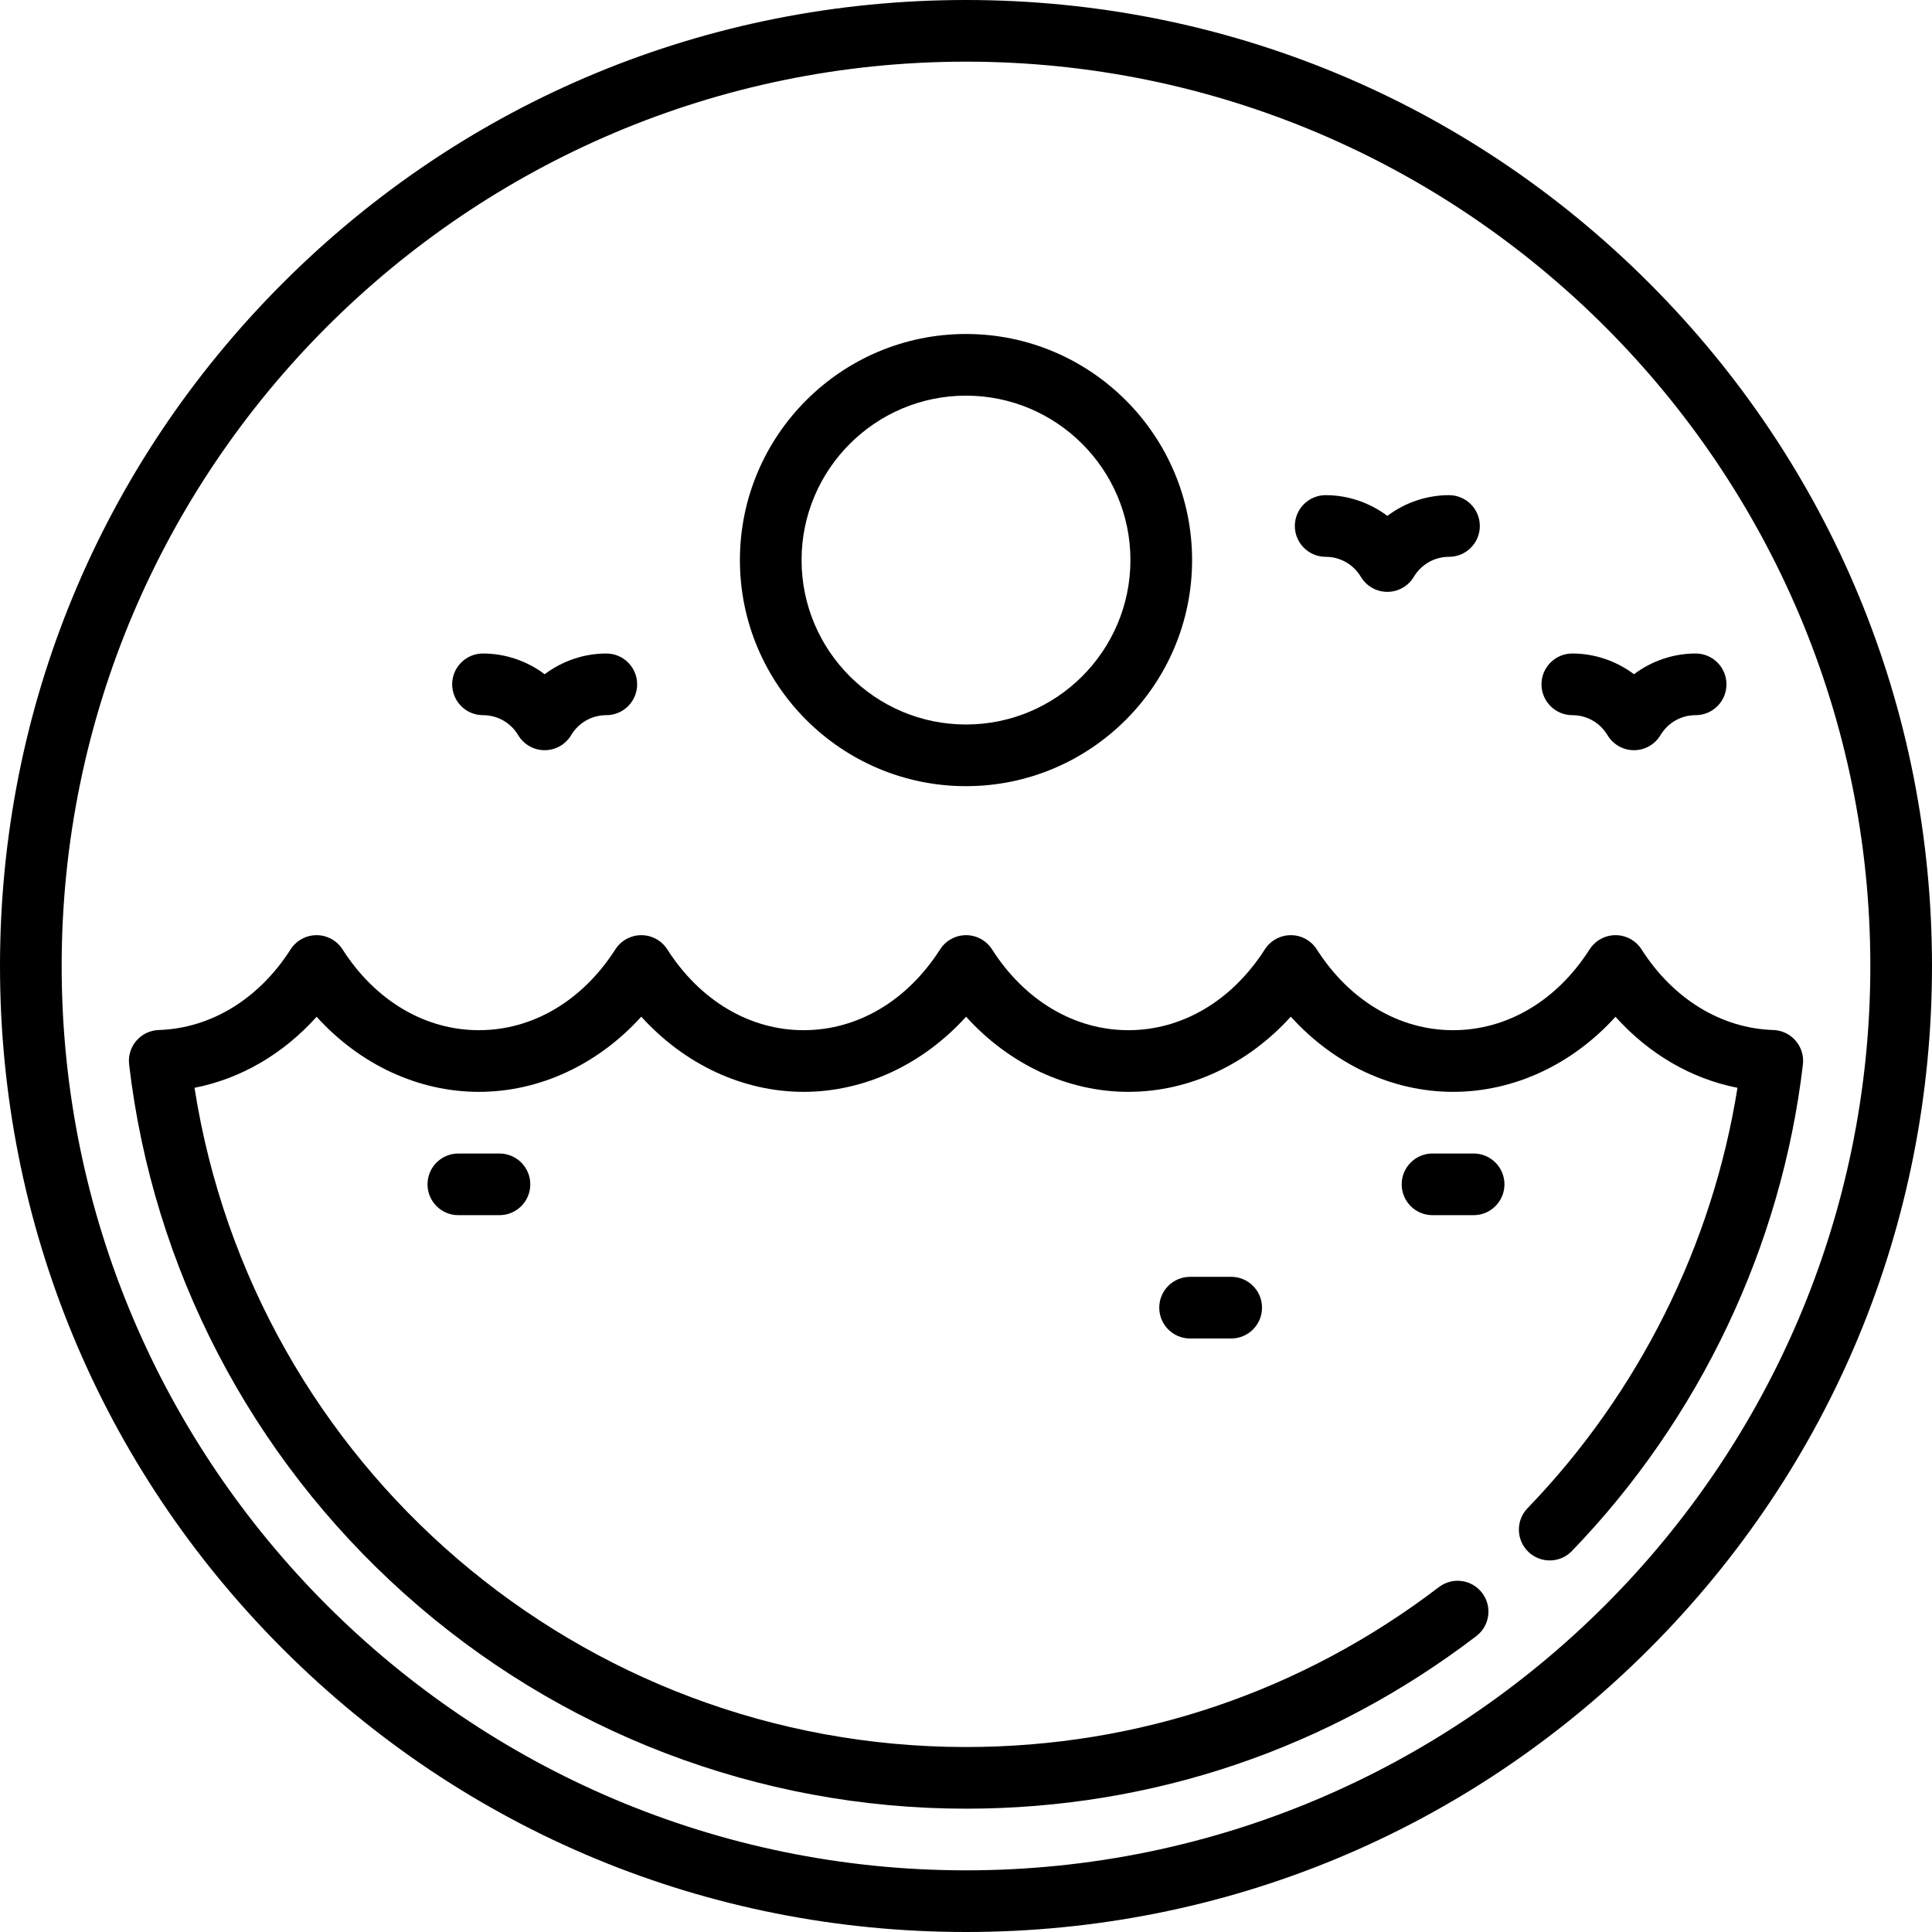
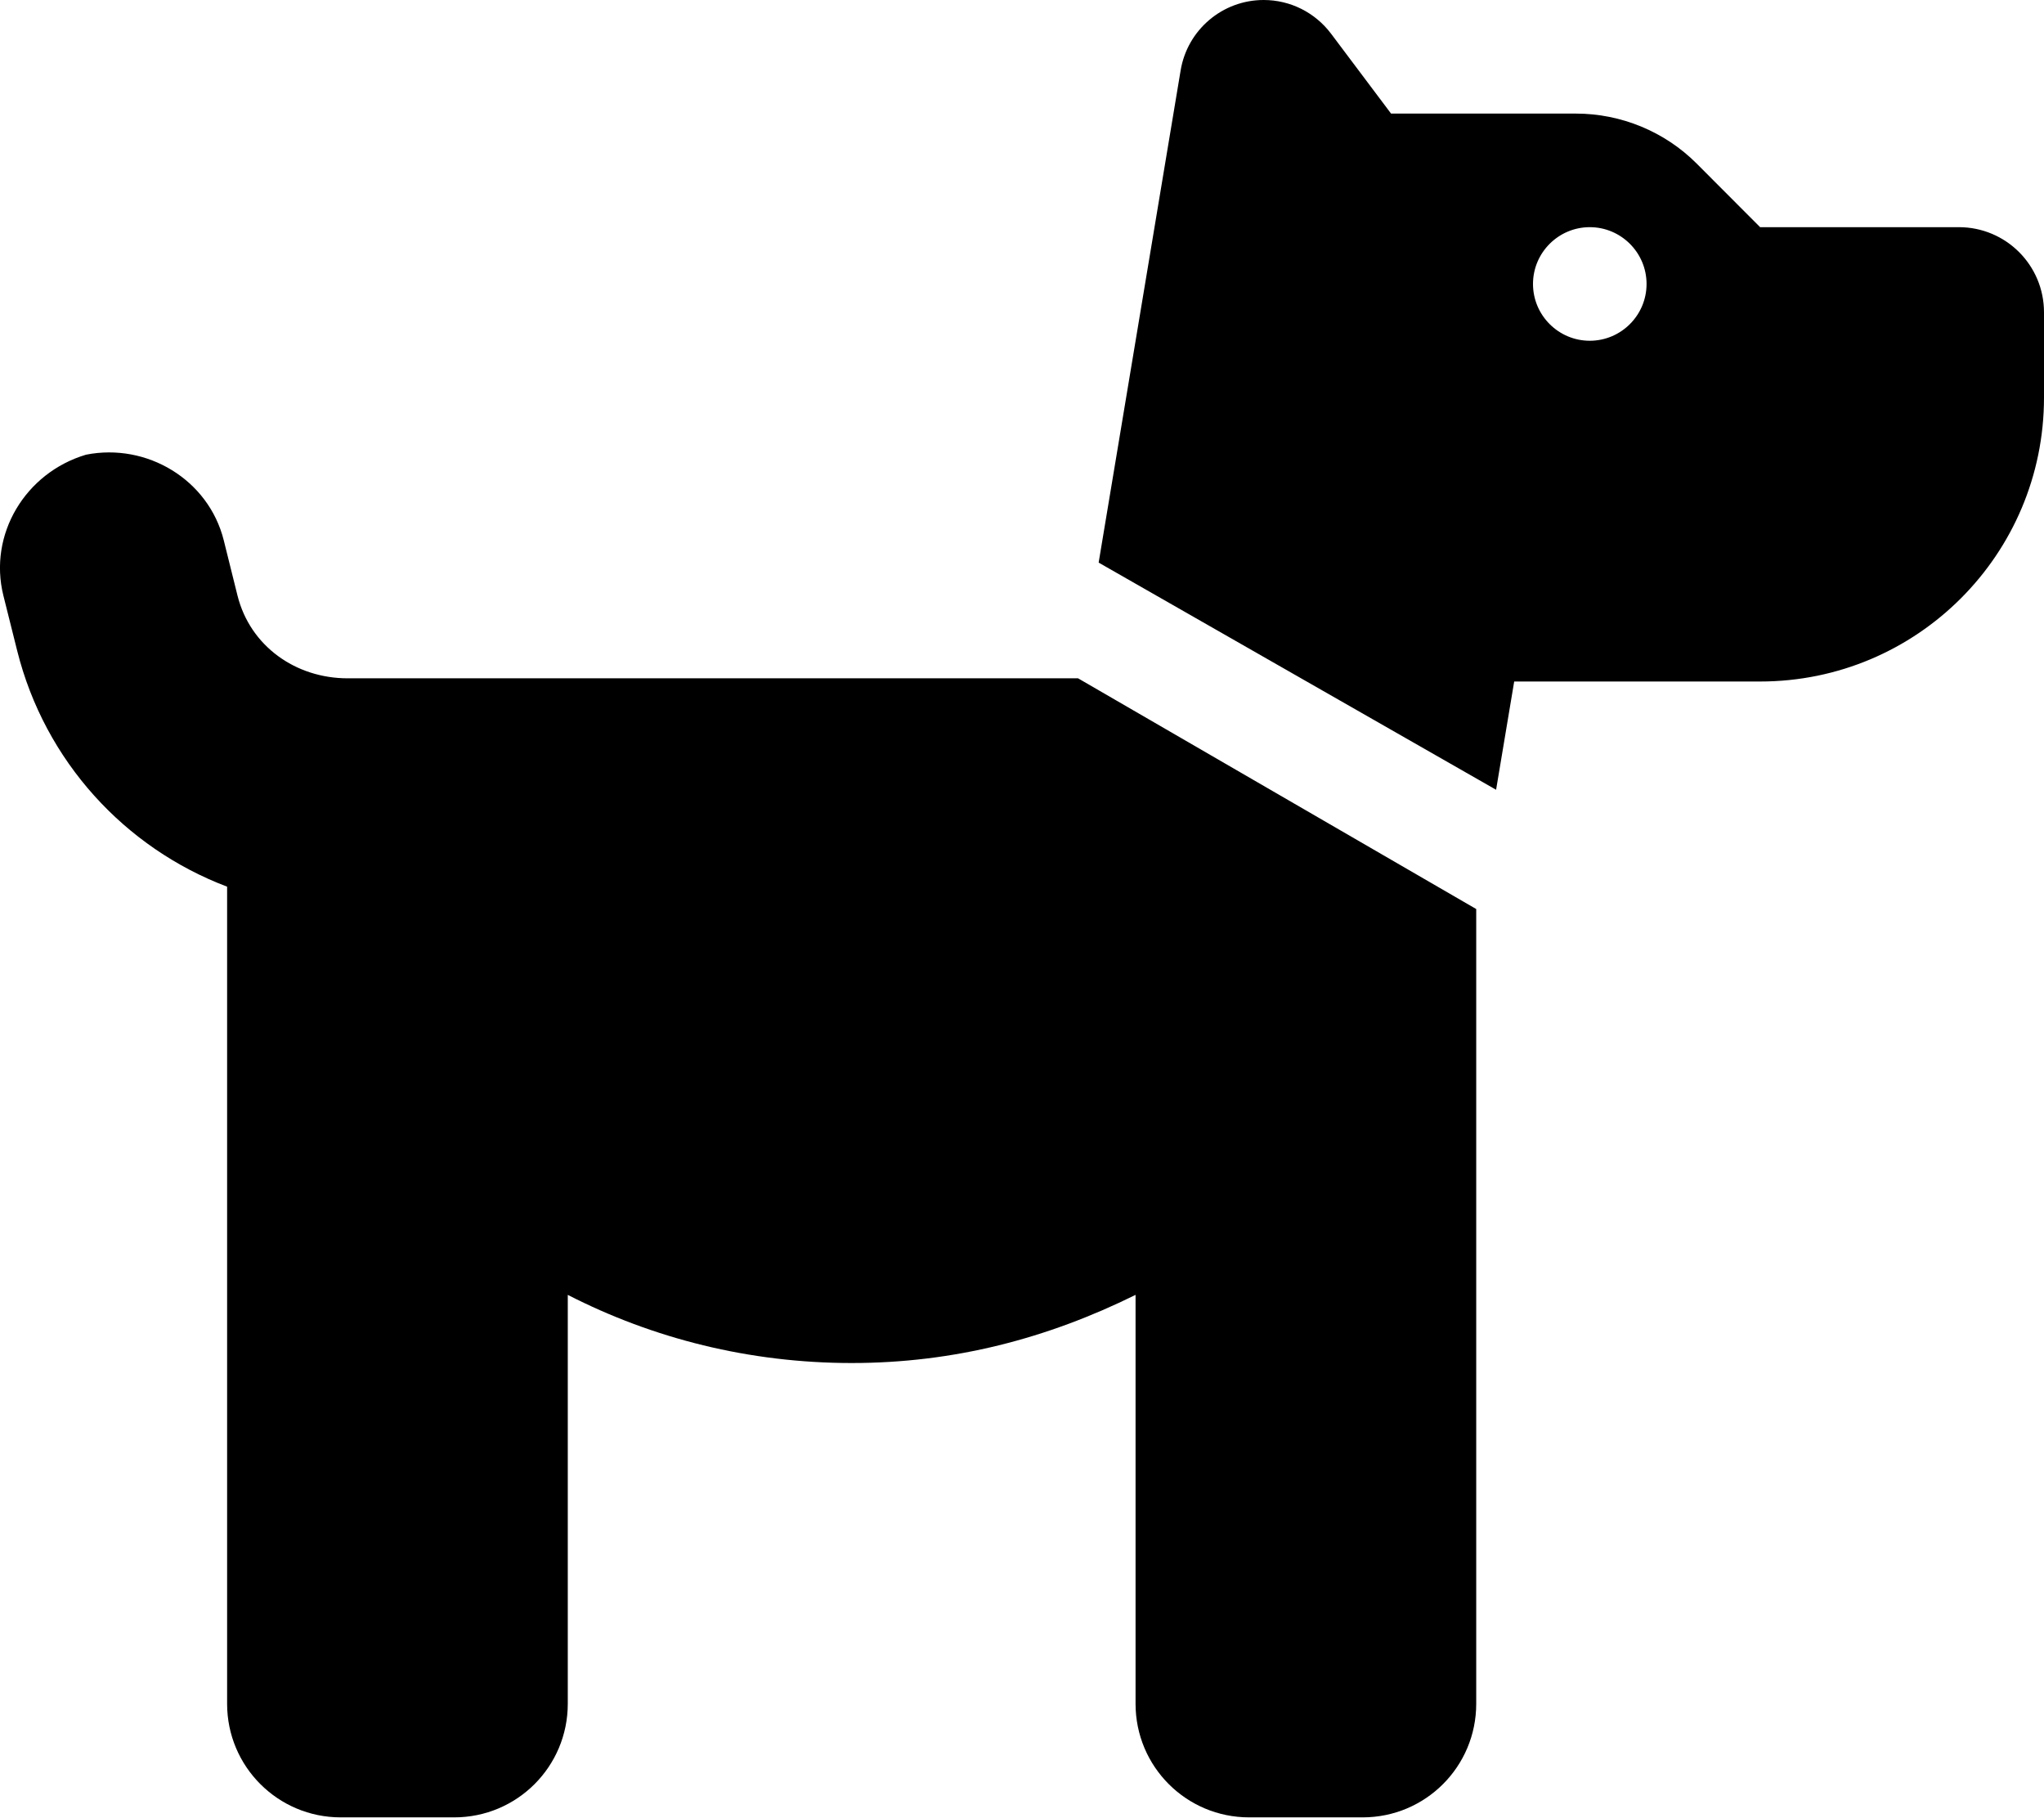
- <svg xmlns="http://www.w3.org/2000/svg" viewBox="0 0 470 470">
-   <path d="M401.17 68.83C356.784 24.444 297.771 0 235 0S113.216 24.444 68.83 68.83 0 172.229 0 235s24.444 121.784 68.83 166.17S172.229 470 235 470s121.784-24.444 166.17-68.83S470 297.771 470 235s-24.444-121.784-68.83-166.17zM235 455c-121.309 0-220-98.691-220-220S113.691 15 235 15s220 98.691 220 220-98.691 220-220 220z" />
-   <path d="M382.5 173.979c3.532 0 6.735 1.824 8.568 4.879a7.499 7.499 0 0 0 12.864 0c1.833-3.055 5.036-4.879 8.568-4.879 4.143 0 7.5-3.357 7.5-7.5s-3.357-7.5-7.5-7.5c-5.461 0-10.724 1.829-15 5.039-4.276-3.21-9.539-5.039-15-5.039-4.143 0-7.5 3.357-7.5 7.5s3.357 7.5 7.5 7.5zM322.5 135.459c3.532 0 6.735 1.824 8.568 4.879a7.499 7.499 0 0 0 12.864 0c1.833-3.055 5.036-4.879 8.568-4.879 4.143 0 7.5-3.357 7.5-7.5s-3.357-7.5-7.5-7.5c-5.461 0-10.724 1.829-15 5.039-4.276-3.21-9.539-5.039-15-5.039-4.143 0-7.5 3.357-7.5 7.5s3.357 7.5 7.5 7.5zM117.5 173.979c3.532 0 6.735 1.824 8.568 4.879a7.499 7.499 0 0 0 12.864 0c1.833-3.055 5.036-4.879 8.568-4.879 4.143 0 7.5-3.357 7.5-7.5s-3.357-7.5-7.5-7.5c-5.461 0-10.724 1.829-15 5.039-4.276-3.21-9.539-5.039-15-5.039-4.143 0-7.5 3.357-7.5 7.5s3.357 7.5 7.5 7.5zM436.826 253.173a7.5 7.5 0 0 0-5.443-2.6c-12.664-.4-24.343-7.548-32.041-19.608a7.5 7.5 0 0 0-12.643-.001c-7.974 12.489-20.074 19.652-33.2 19.652-13.089 0-25.177-7.164-33.162-19.656a7.502 7.502 0 0 0-12.635-.004c-8 12.494-20.098 19.66-33.192 19.66-13.098 0-25.189-7.164-33.175-19.656a7.5 7.5 0 0 0-12.64.004c-7.974 12.489-20.069 19.652-33.187 19.652-13.098 0-25.19-7.164-33.176-19.656a7.502 7.502 0 0 0-12.635-.004c-8 12.494-20.098 19.66-33.191 19.66-13.099 0-25.19-7.164-33.175-19.655a7.5 7.5 0 0 0-12.64.004c-7.699 12.061-19.389 19.207-32.07 19.608a7.494 7.494 0 0 0-5.443 2.6 7.497 7.497 0 0 0-1.769 5.767c5.786 49.506 29.545 95.215 66.901 128.706C135.964 421.407 184.509 440 235 440c45.241 0 88.17-14.518 124.145-41.982a7.498 7.498 0 0 0 1.41-10.512 7.496 7.496 0 0 0-10.512-1.41C316.705 411.547 276.924 425 235 425c-93.882 0-173.276-68.424-187.68-160.366 11.265-2.217 21.561-8.215 29.707-17.284 10.49 11.584 24.673 18.267 39.476 18.267 14.808 0 29.002-6.691 39.505-18.291 10.493 11.6 24.685 18.291 39.498 18.291 14.828 0 29.022-6.689 39.511-18.284 10.493 11.595 24.682 18.284 39.491 18.284 14.808 0 29.002-6.691 39.505-18.291 10.493 11.6 24.679 18.291 39.485 18.291 14.826 0 29.018-6.681 39.505-18.264 8.14 9.065 18.422 15.061 29.671 17.278-6.044 38.177-24.008 74.246-51.068 102.269a7.5 7.5 0 1 0 10.791 10.419c31.08-32.185 51.038-74.226 56.198-118.38a7.495 7.495 0 0 0-1.769-5.766z" />
-   <path d="M289.513 310.616c-4.143 0-7.5 3.357-7.5 7.5s3.357 7.5 7.5 7.5h10c4.143 0 7.5-3.357 7.5-7.5s-3.357-7.5-7.5-7.5h-10zM358.49 280.616h-10c-4.143 0-7.5 3.357-7.5 7.5s3.357 7.5 7.5 7.5h10c4.143 0 7.5-3.357 7.5-7.5s-3.357-7.5-7.5-7.5zM111.503 280.616c-4.143 0-7.5 3.357-7.5 7.5s3.357 7.5 7.5 7.5h10c4.143 0 7.5-3.357 7.5-7.5s-3.357-7.5-7.5-7.5h-10zM235 191.25c30.327 0 55-24.673 55-55s-24.673-55-55-55-55 24.673-55 55 24.673 55 55 55zm0-95c22.056 0 40 17.944 40 40s-17.944 40-40 40-40-17.944-40-40 17.944-40 40-40z" />
+ <svg xmlns="http://www.w3.org/2000/svg" viewBox="0 0 576 512">
+   <path d="M332.7 19.85C334.6 8.395 344.5 0 356.1 0C363.6 0 370.6 3.52 375.1 9.502L392 32H444.1C456.8 32 469.1 37.06 478.1 46.06L496 64H552C565.3 64 576 74.75 576 88V112C576 156.2 540.2 192 496 192H426.7L421.6 222.5L309.6 158.5L332.7 19.85zM448 64C439.2 64 432 71.16 432 80C432 88.84 439.2 96 448 96C456.8 96 464 88.84 464 80C464 71.16 456.8 64 448 64zM416 256.1V480C416 497.7 401.7 512 384 512H352C334.3 512 320 497.7 320 480V364.8C295.1 377.1 268.8 384 240 384C211.2 384 184 377.1 160 364.8V480C160 497.7 145.7 512 128 512H96C78.33 512 64 497.7 64 480V249.8C35.23 238.9 12.64 214.5 4.836 183.3L.956 167.8C-3.331 150.6 7.094 133.2 24.24 128.1C41.38 124.7 58.76 135.1 63.05 152.2L66.93 167.8C70.49 182 83.29 191.1 97.97 191.1H303.8L416 256.1z" />
</svg>
